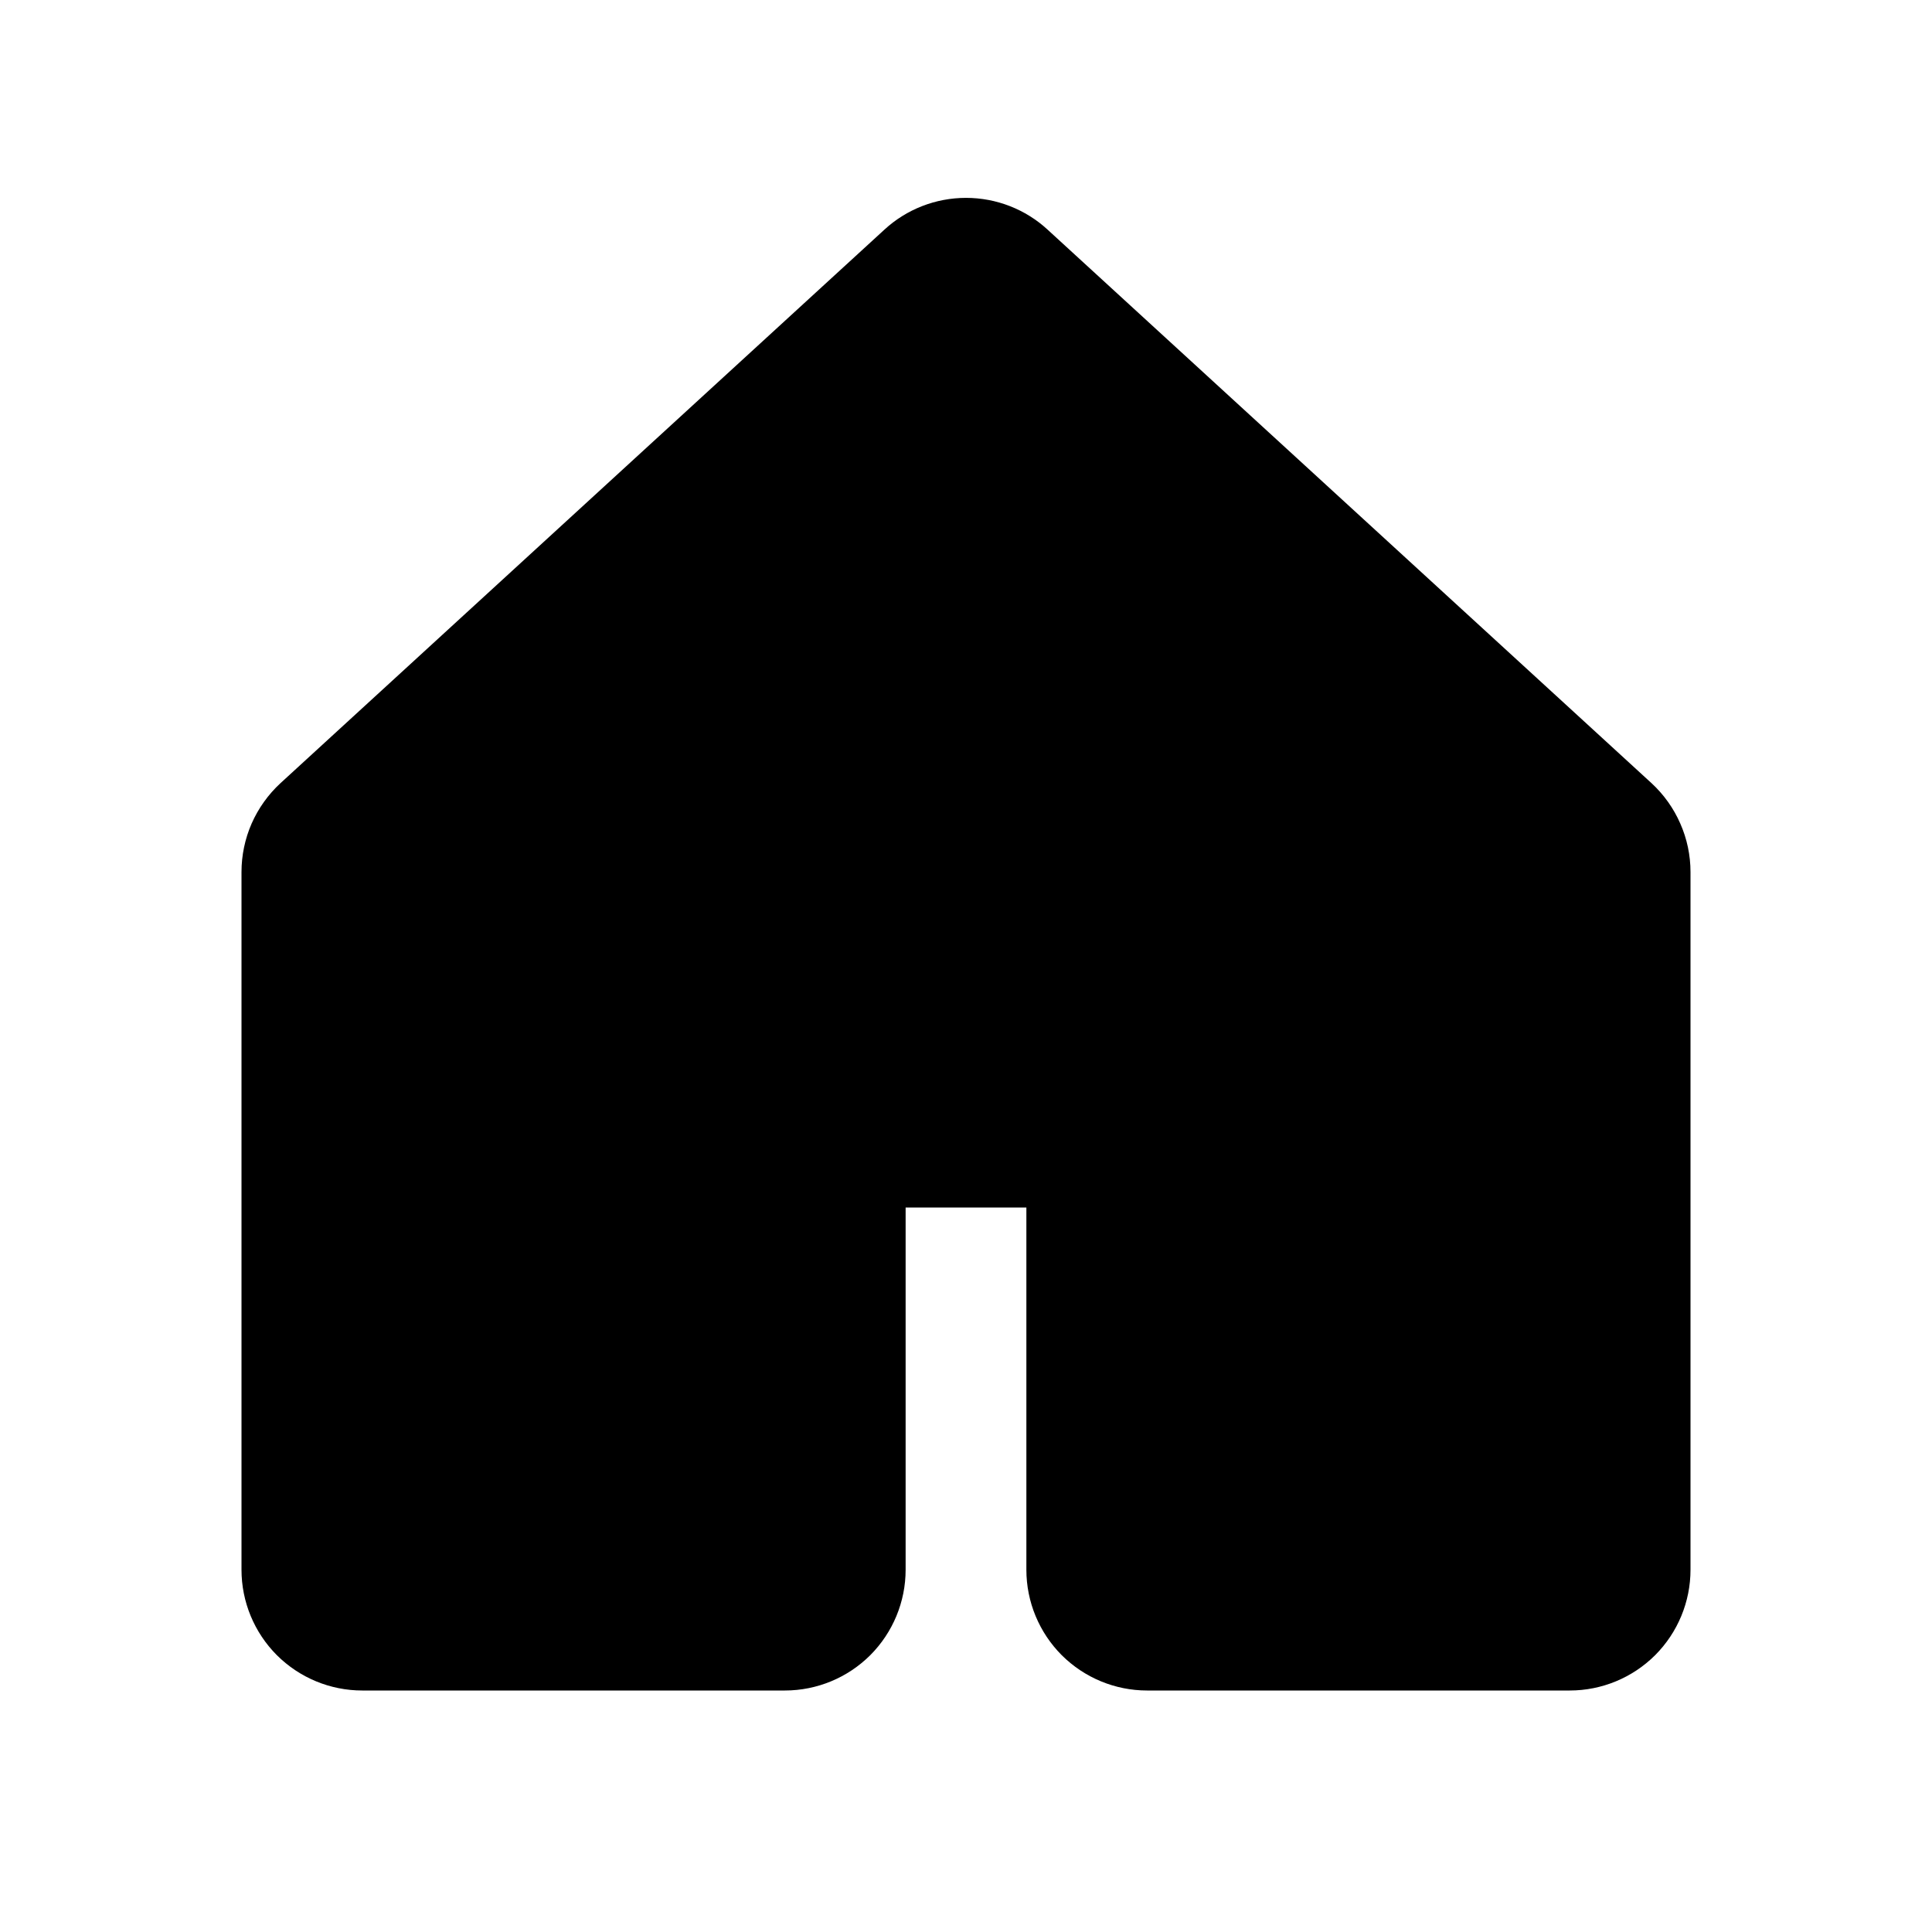
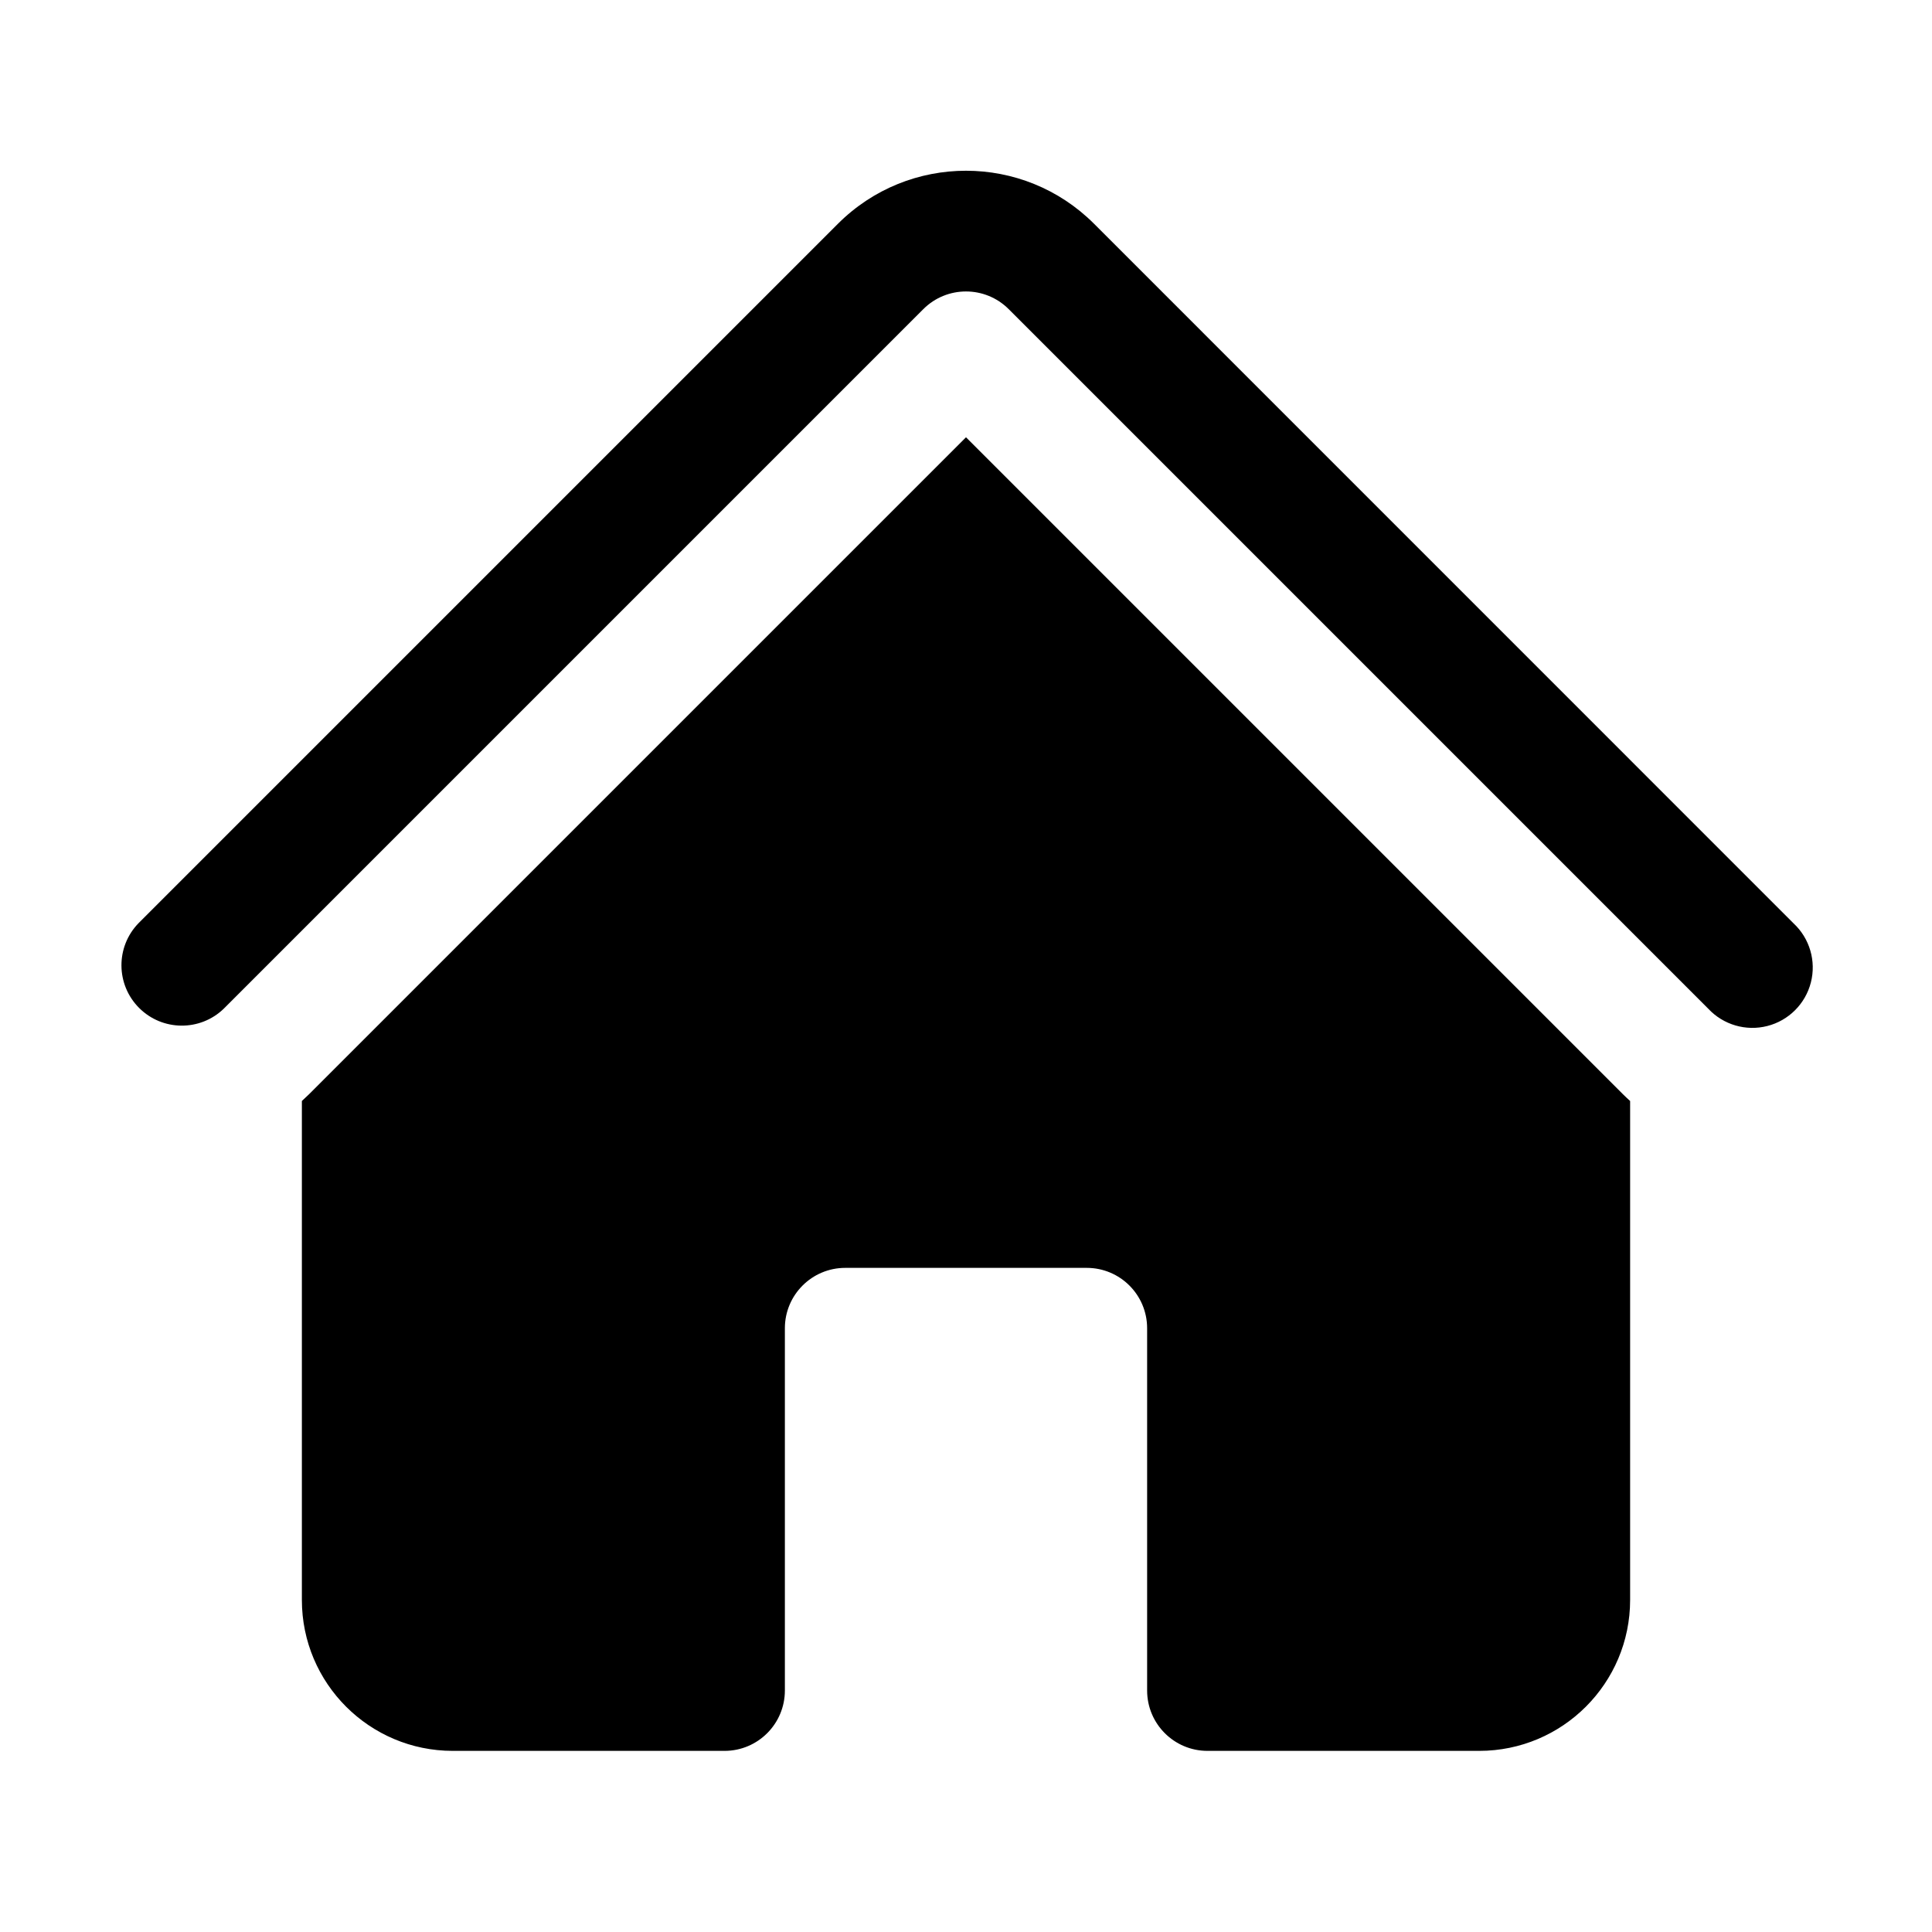
<svg xmlns="http://www.w3.org/2000/svg" viewBox="0 0 24 24" id="home-m-solid">
  <g fill="currentColor">
-     <path d="M21 10.833V19.5C21 19.898 20.842 20.279 20.561 20.561C20.279 20.842 19.898 21 19.5 21H14.25C13.852 21 13.471 20.842 13.189 20.561C12.908 20.279 12.75 19.898 12.75 19.5V15H11.25V19.5C11.25 19.898 11.092 20.279 10.811 20.561C10.529 20.842 10.148 21 9.75 21H4.5C4.102 21 3.721 20.842 3.439 20.561C3.158 20.279 3 19.898 3 19.5V10.833C3 10.625 3.043 10.42 3.126 10.23C3.21 10.04 3.332 9.869 3.485 9.728L10.985 2.854C11.261 2.599 11.624 2.458 12 2.458C12.376 2.458 12.739 2.599 13.015 2.854L20.515 9.728C20.668 9.869 20.79 10.04 20.873 10.23C20.957 10.42 21 10.625 21 10.833Z" />
+     <path d="M11.47 3.84a.75.75 0 011.06 0l8.69 8.69a.75.75 0 101.06-1.06l-8.689-8.69a2.25 2.25 0 00-3.182 0l-8.69 8.69a.75.75 0 001.061 1.06l8.69-8.69z" />
+     <path d="M12 5.432l8.159 8.159c.03.03.06.058.091.086v6.198c0 1.035-.84 1.875-1.875 1.875H15a.75.75 0 01-.75-.75v-4.5a.75.75 0 00-.75-.75h-3a.75.75 0 00-.75.75V21a.75.75 0 01-.75.75H5.625A1.875 1.875 0 013.75 19.875v-6.198c.03-.028.06-.056.091-.086L12 5.432z" />
  </g>
</svg>
